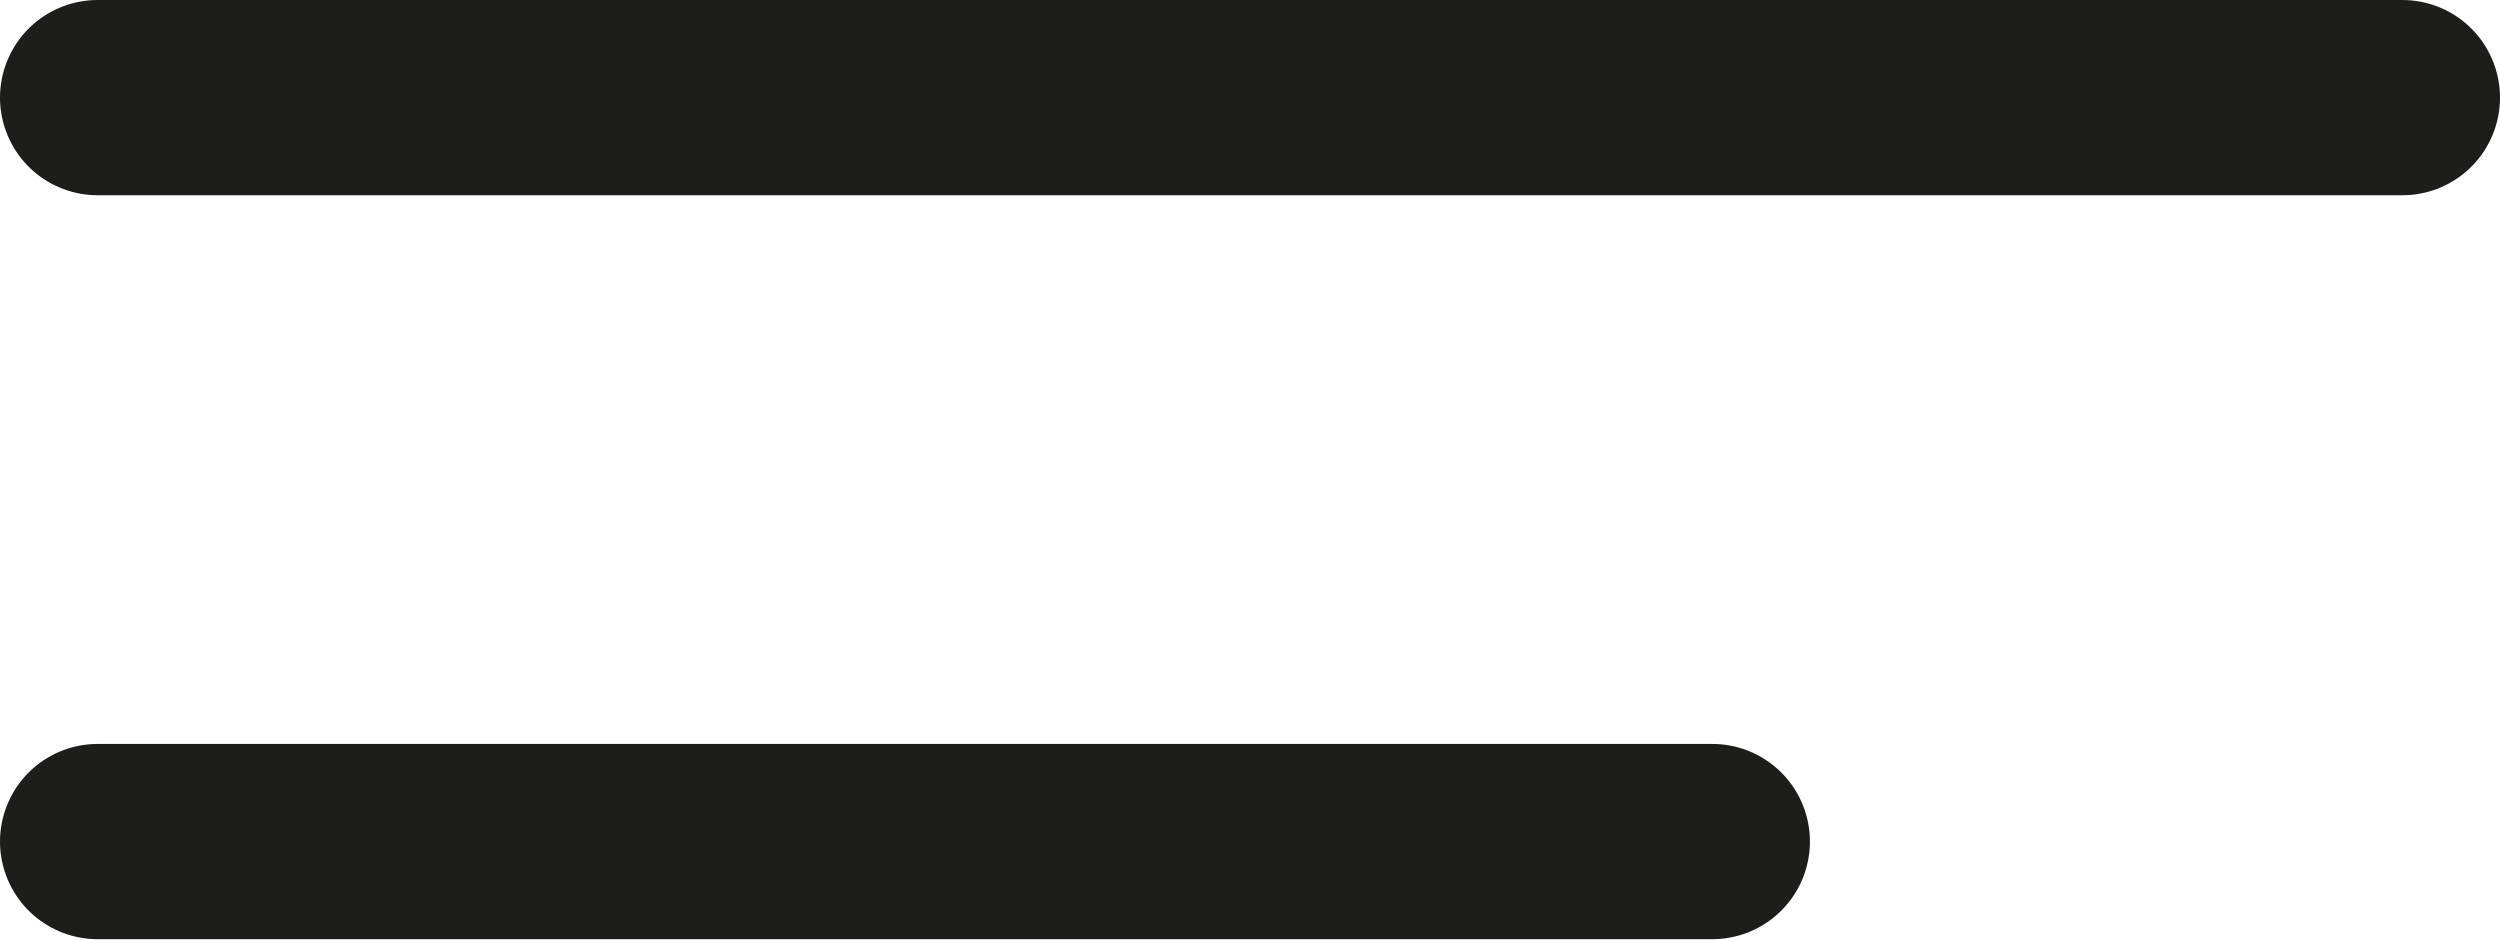
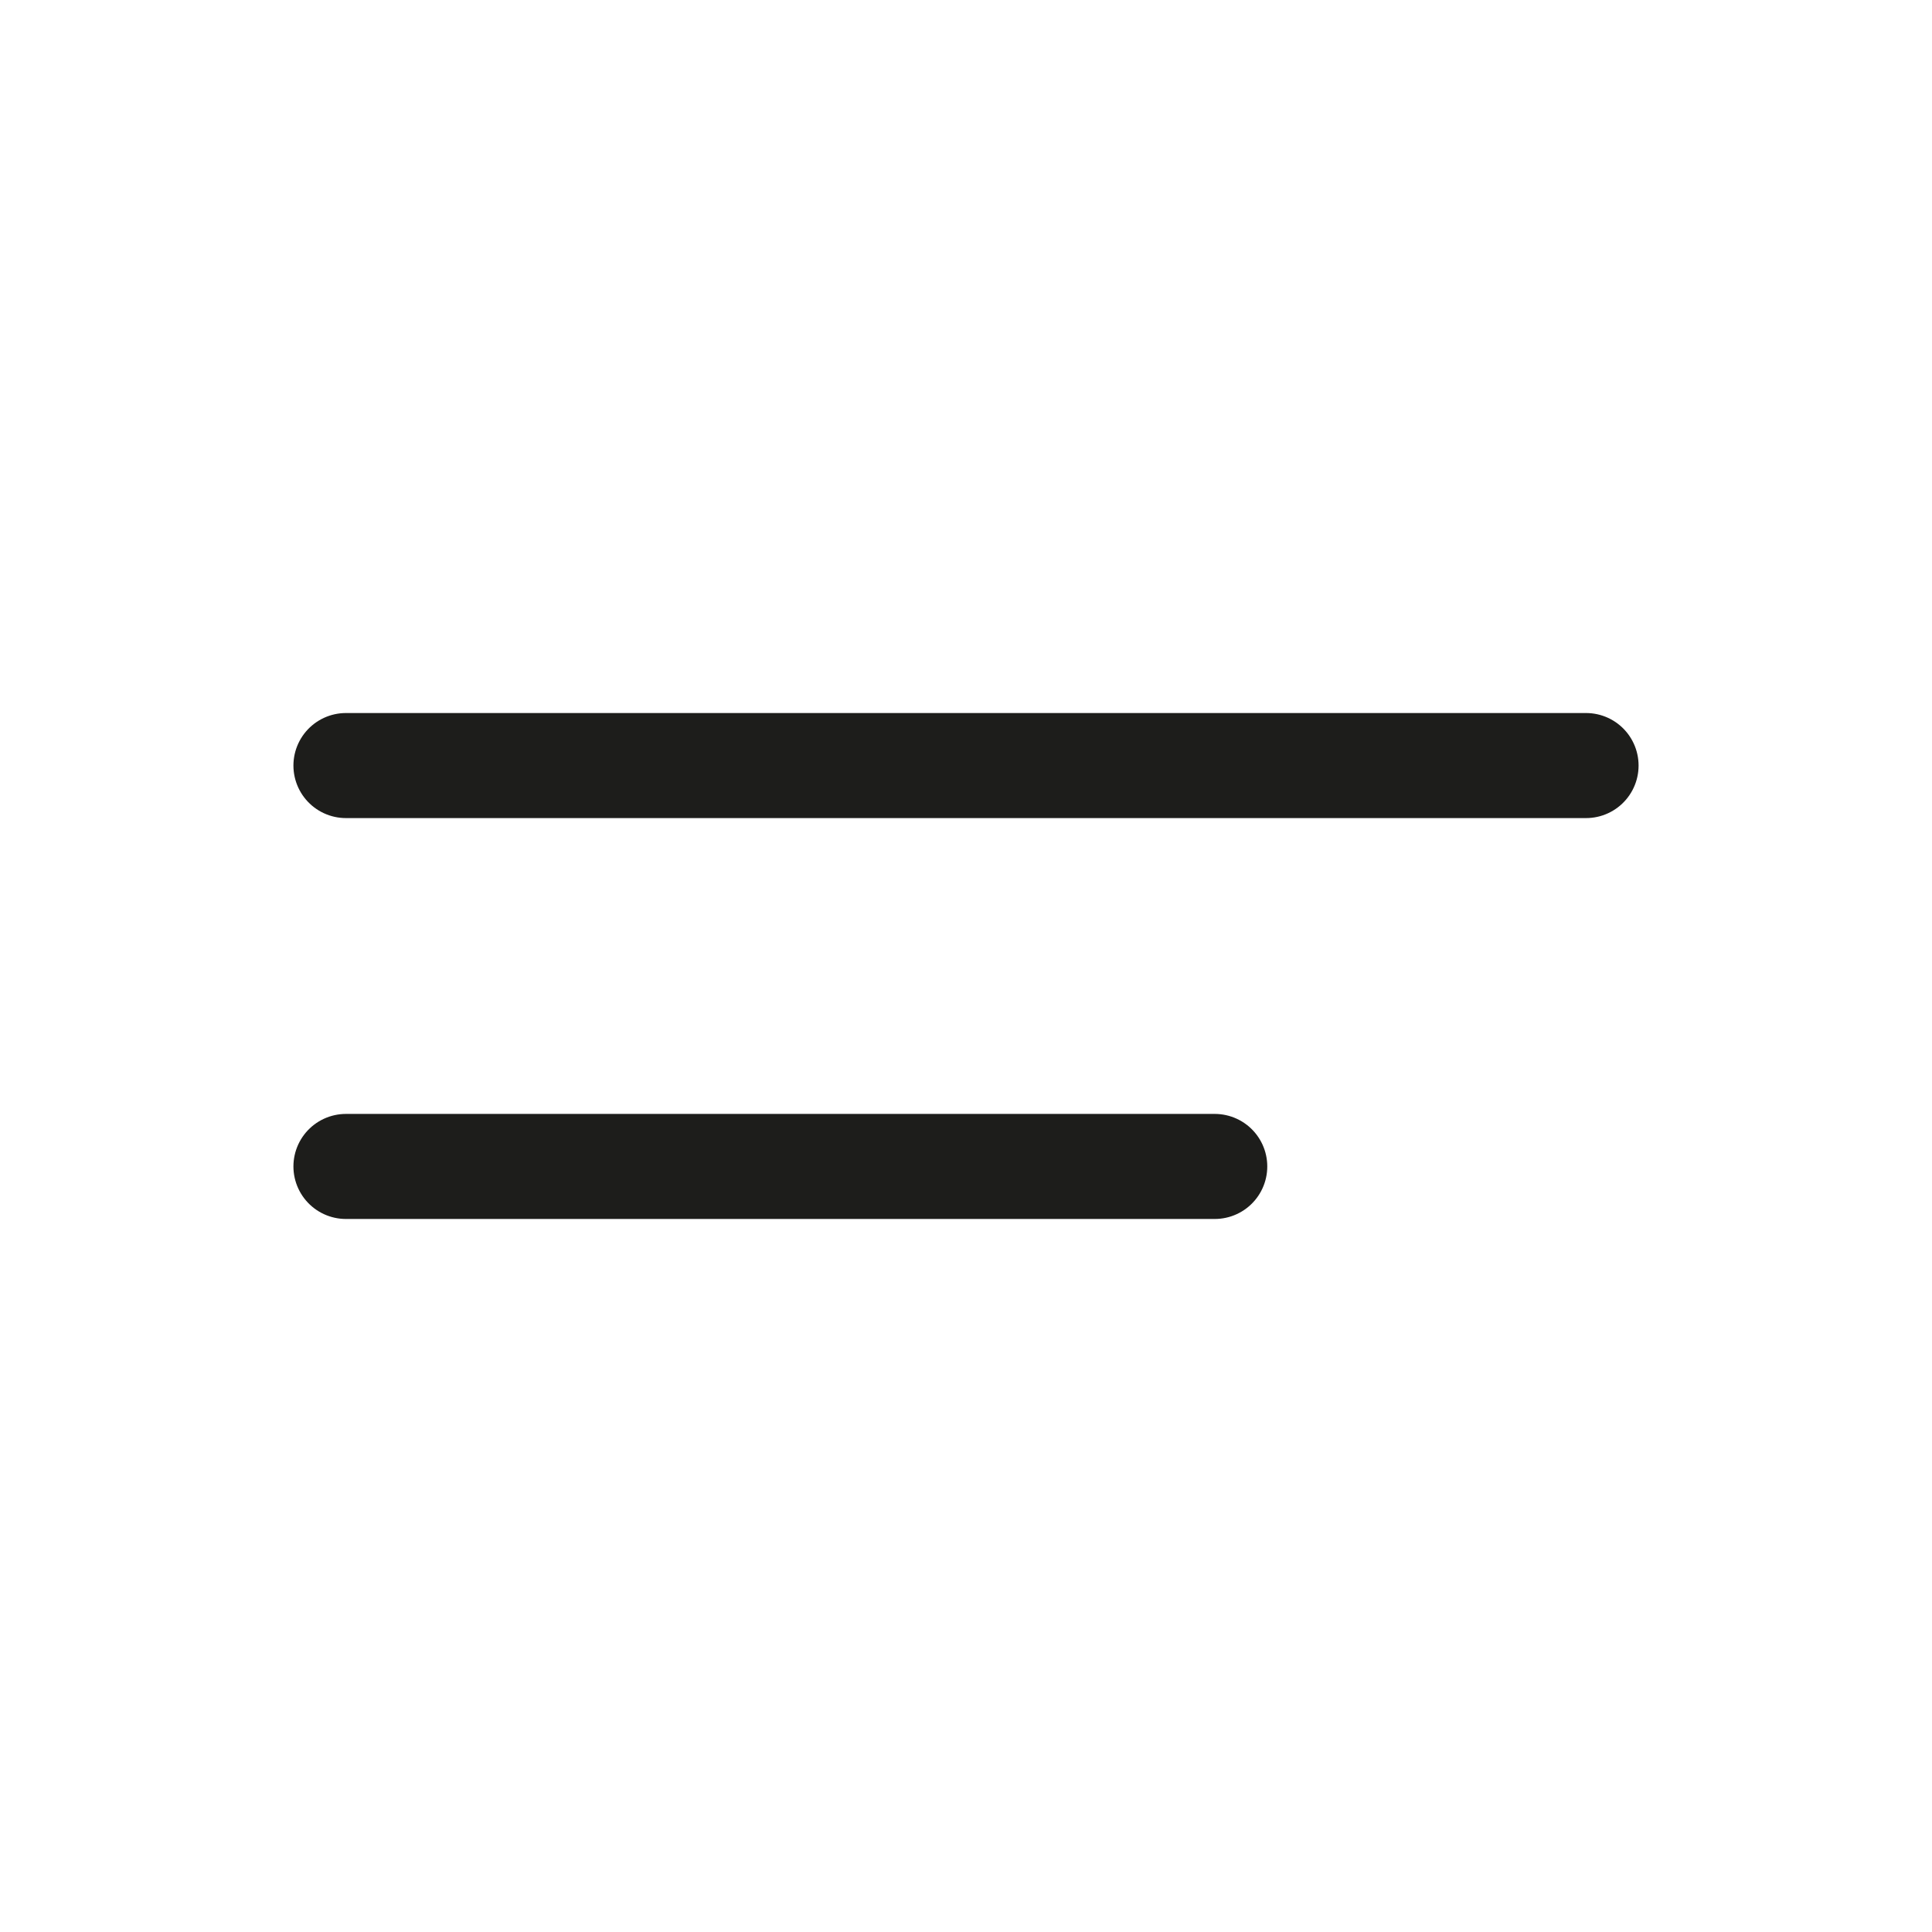
- <svg xmlns="http://www.w3.org/2000/svg" viewBox="0 0 22.28 8.37">
-   <defs>
-     <style>.cls-1{fill:none;stroke:#1d1d1b;stroke-linecap:round;stroke-linejoin:round;stroke-width:1.74px;}</style>
-   </defs>
-   <g id="Capa_2" data-name="Capa 2">
-     <g id="Capa_1-2" data-name="Capa 1">
-       <line class="cls-1" x1="0.87" y1="0.87" x2="21.41" y2="0.87" />
-       <line class="cls-1" x1="0.87" y1="7.5" x2="15.26" y2="7.5" />
-     </g>
-   </g>
+ <svg xmlns="http://www.w3.org/2000/svg" id="Capa_1" data-name="Capa 1" viewBox="0 0 32 32">
+   <line x1="5.73" y1="12.68" x2="26.27" y2="12.68" fill="none" stroke="#1d1d1b" stroke-linecap="round" stroke-linejoin="round" stroke-width="1.74" />
+   <line x1="5.73" y1="19.32" x2="20.12" y2="19.32" fill="none" stroke="#1d1d1b" stroke-linecap="round" stroke-linejoin="round" stroke-width="1.74" />
</svg>
